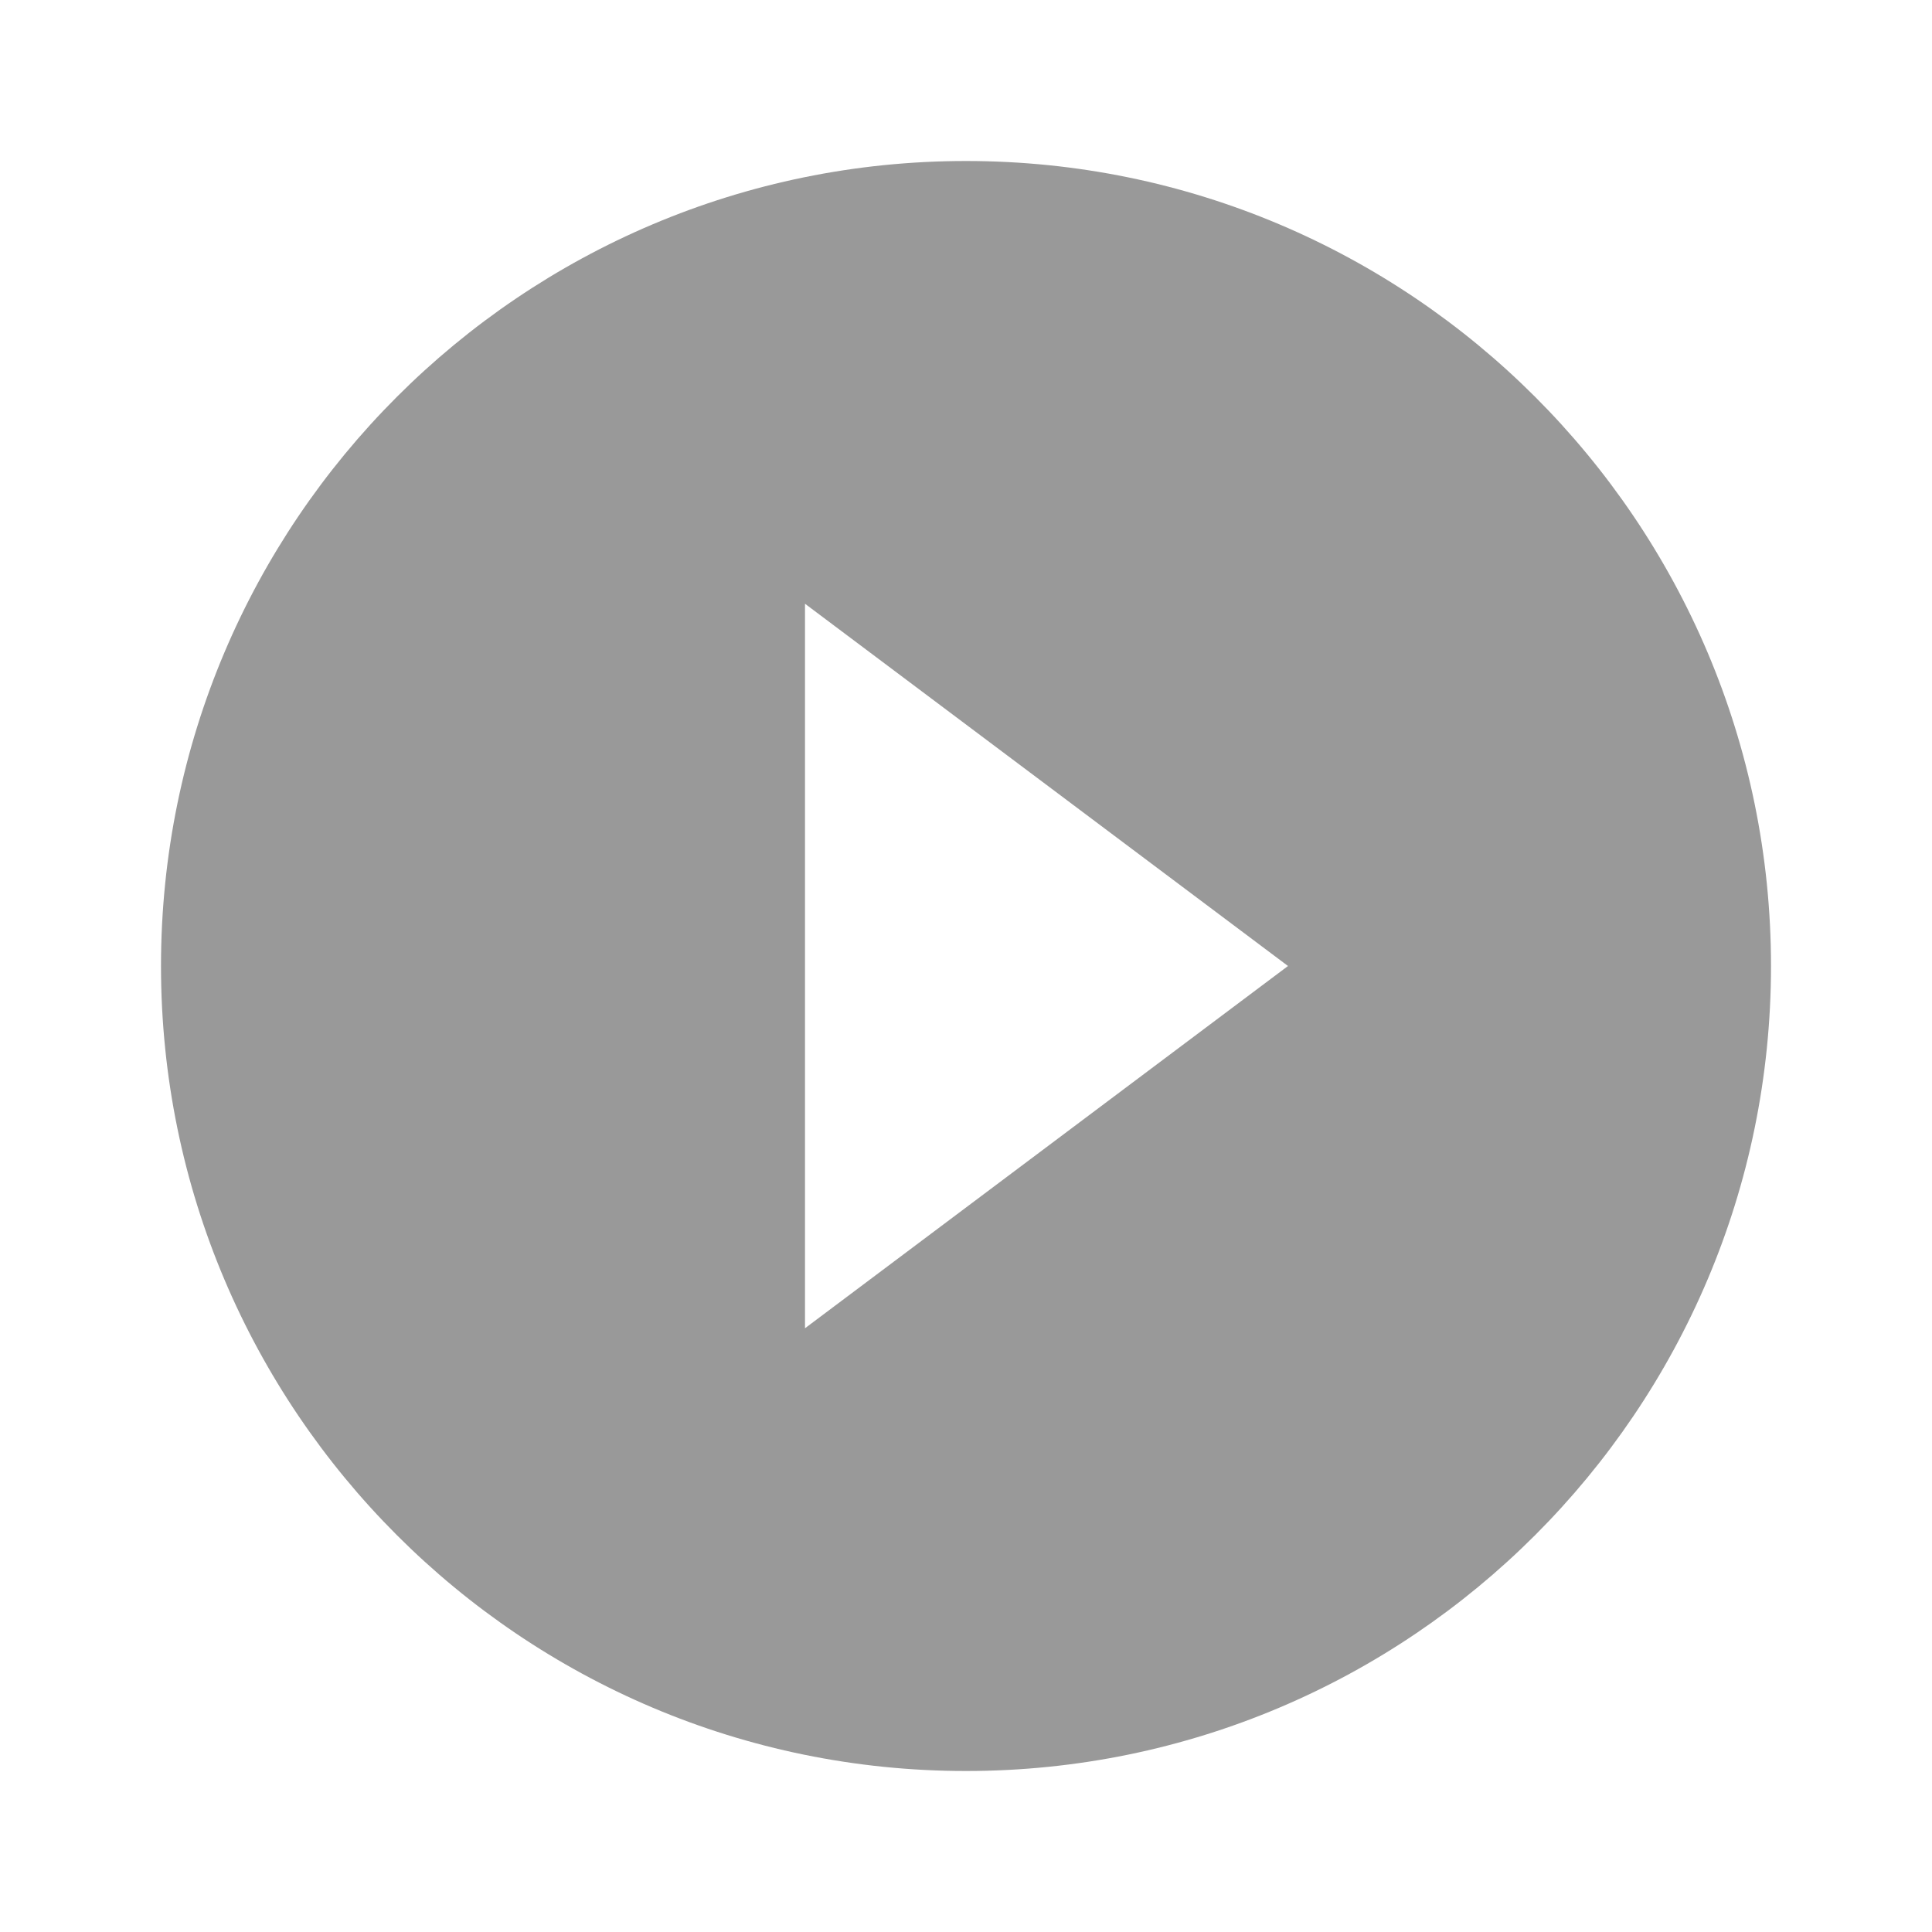
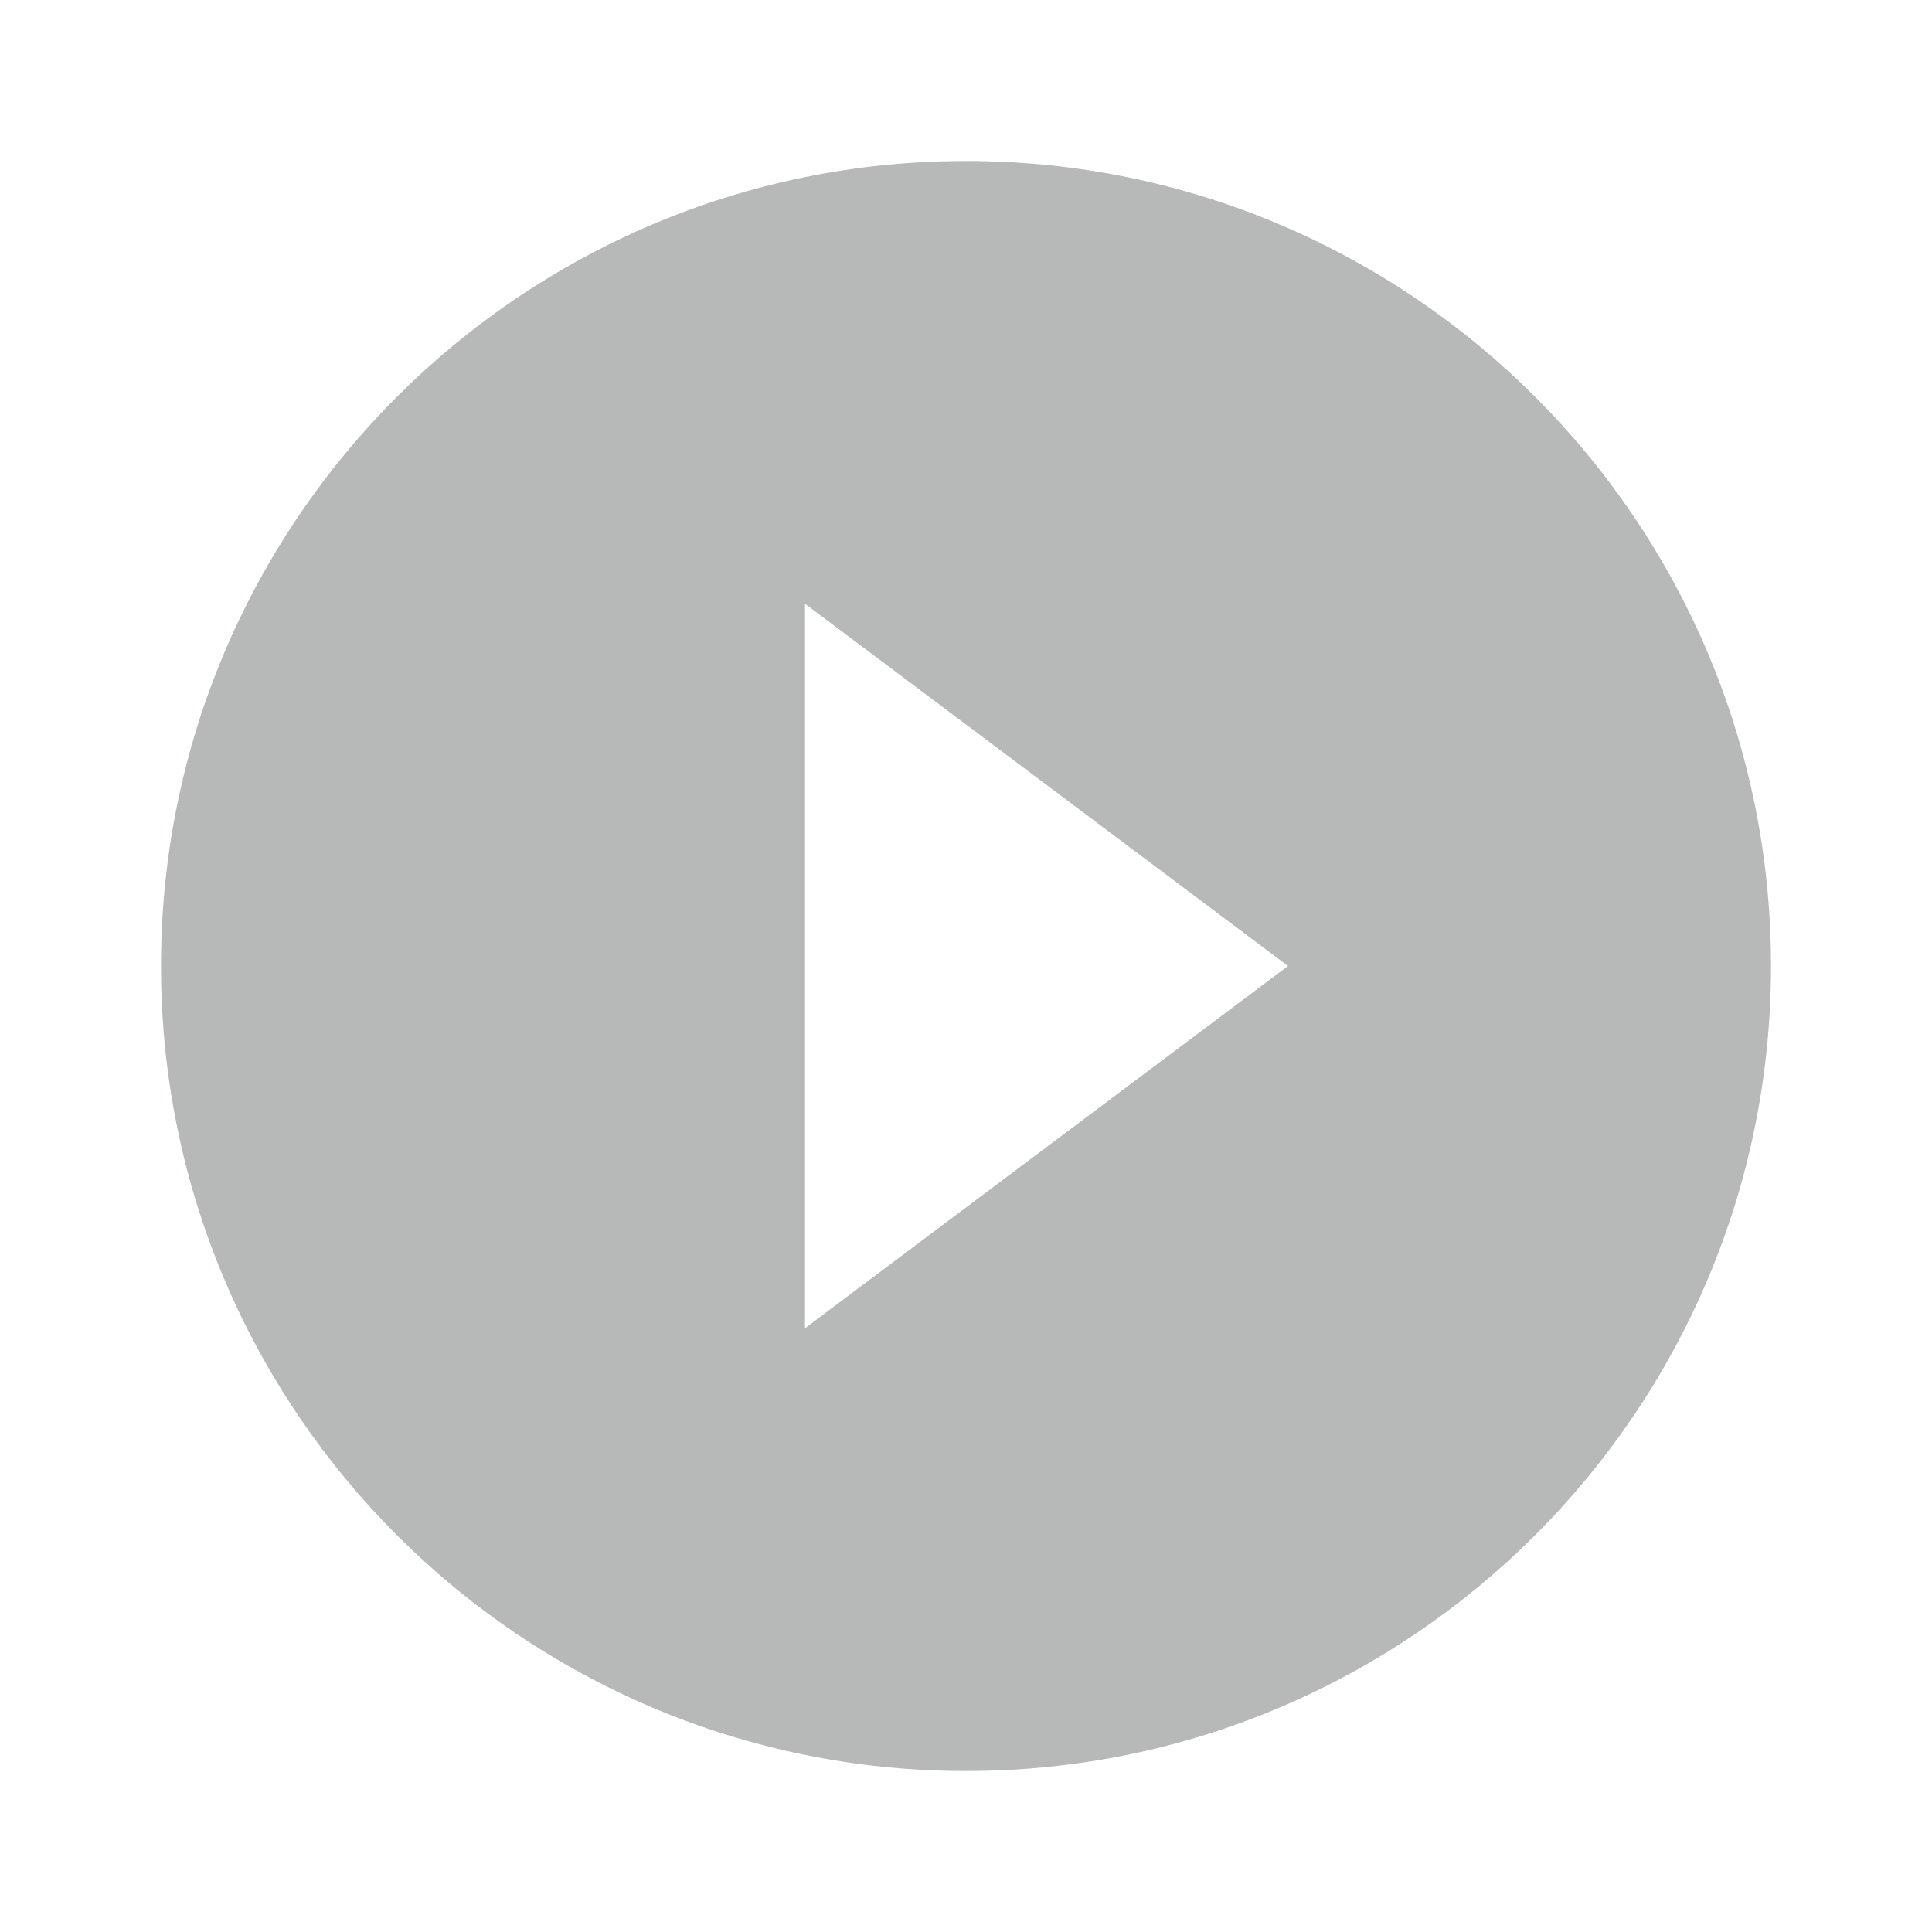
- <svg xmlns="http://www.w3.org/2000/svg" fill="#999" height="24" viewBox="0 0 24 24" width="24">
+ <svg xmlns="http://www.w3.org/2000/svg" fill="#B7B8B8" height="24" viewBox="0 0 24 24" width="24">
  <path d="M0 0h24v24H0z" fill="none" />
  <path d="M12 2C6.48 2 2 6.48 2 12s4.48 10 10 10 10-4.48 10-10S17.52 2 12 2zm-2 14.5v-9l6 4.5-6 4.5z" />
</svg>
